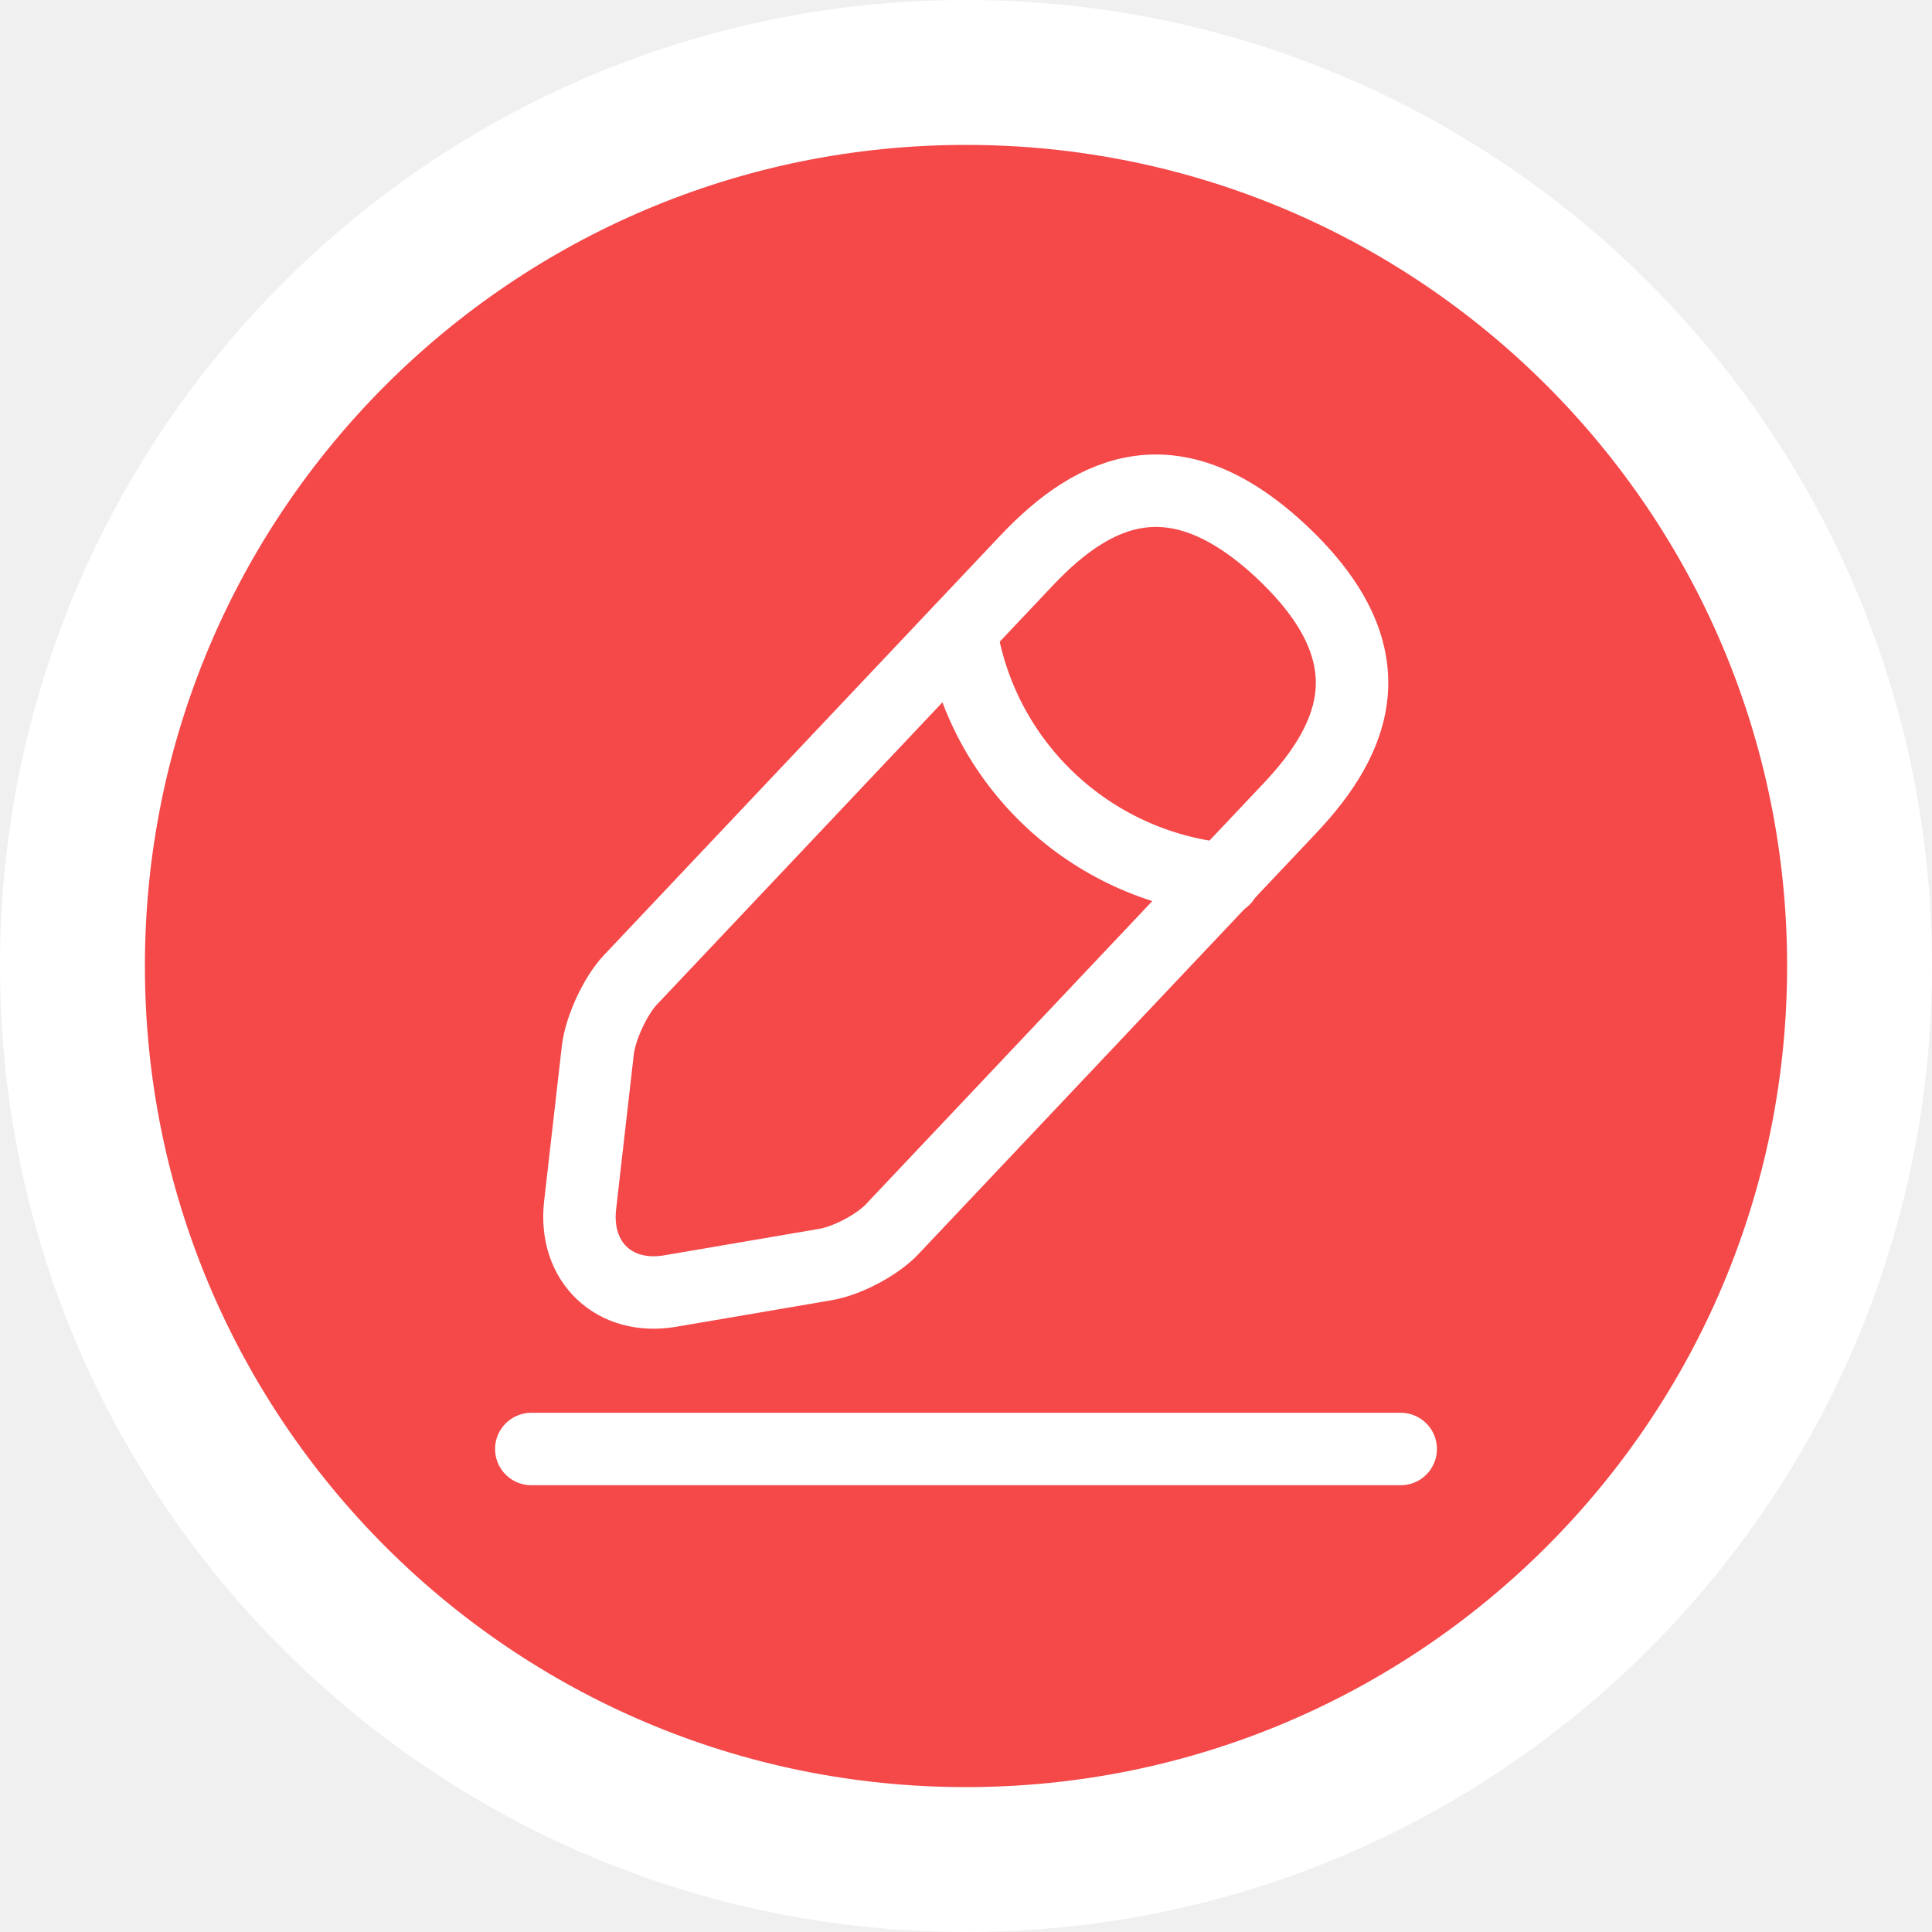
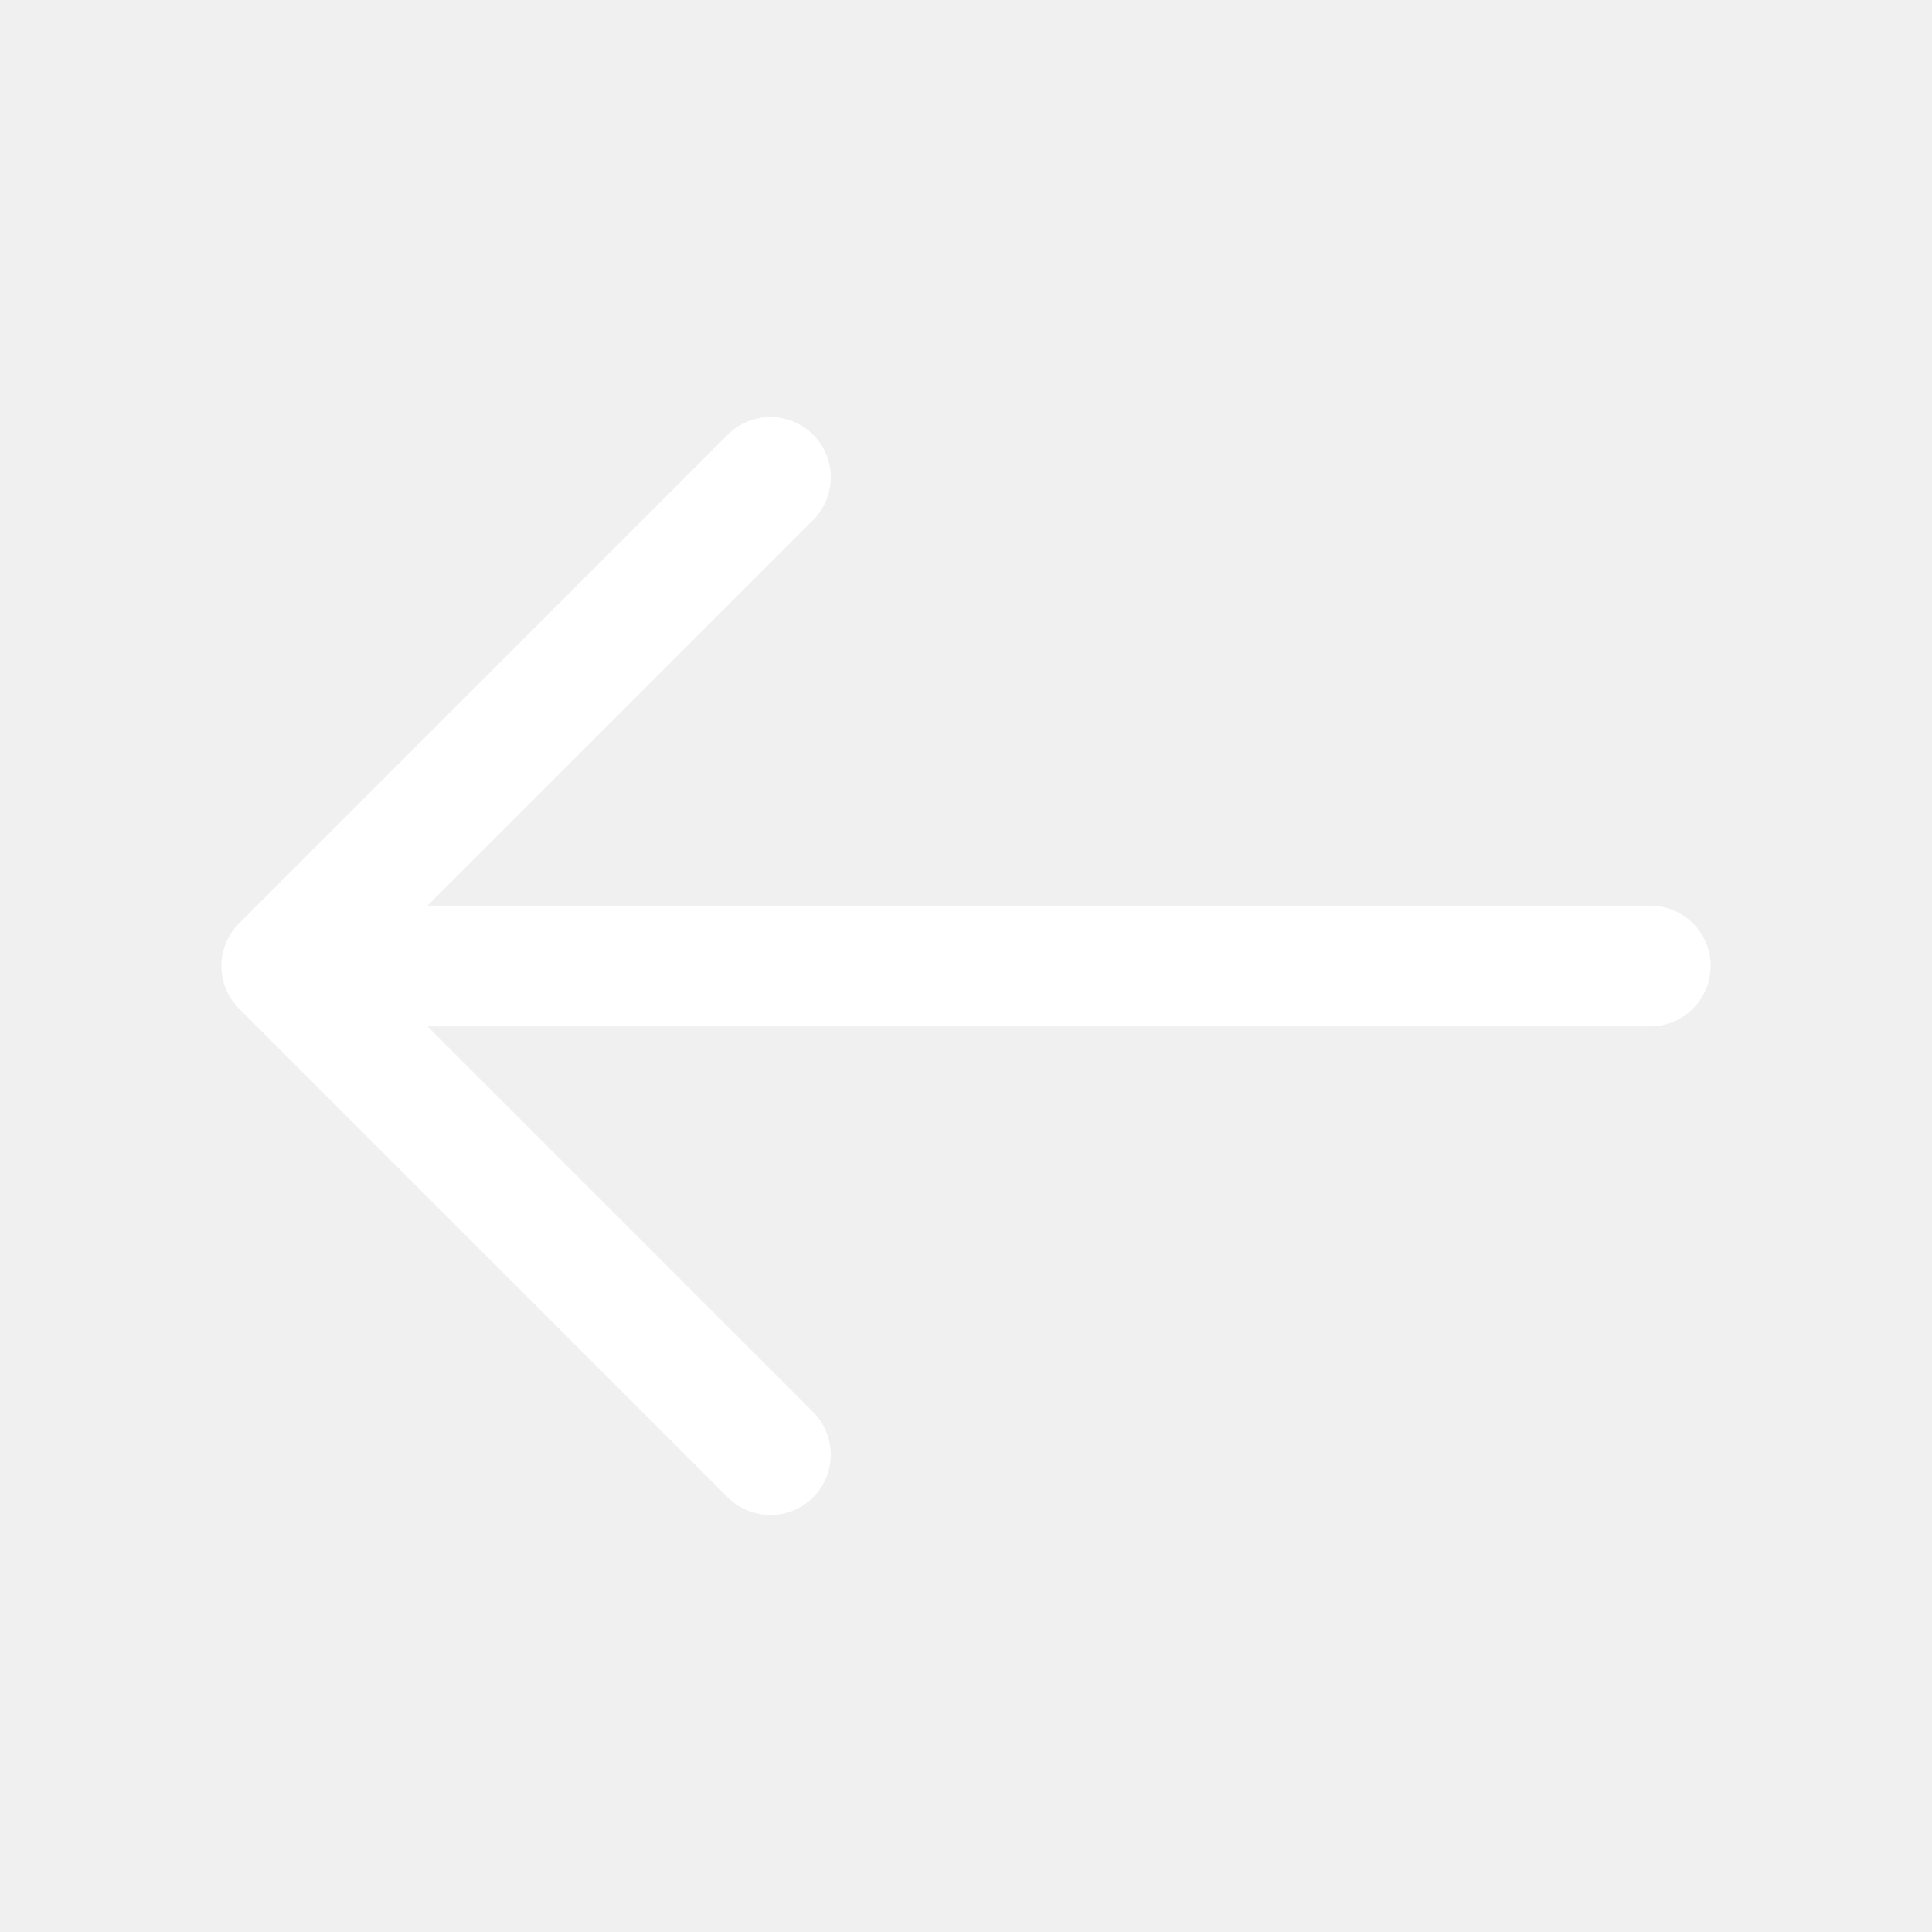
- <svg xmlns="http://www.w3.org/2000/svg" width="40" height="40" viewBox="0 0 40 40" fill="none">
-   <rect x="1.5" y="1.5" width="37" height="37" rx="18.5" fill="#F44849" />
-   <path d="M21.26 11.599L13.05 20.289C12.74 20.619 12.44 21.269 12.38 21.719L12.01 24.959C11.88 26.129 12.72 26.929 13.88 26.729L17.1 26.179C17.55 26.099 18.18 25.769 18.49 25.429L26.7 16.739C28.12 15.239 28.76 13.529 26.55 11.439C24.35 9.369 22.68 10.099 21.26 11.599Z" stroke="white" stroke-width="1.5" stroke-miterlimit="10" stroke-linecap="round" stroke-linejoin="round" />
-   <path d="M19.89 13.051C20.32 15.811 22.56 17.921 25.34 18.201" stroke="white" stroke-width="1.5" stroke-miterlimit="10" stroke-linecap="round" stroke-linejoin="round" />
-   <path d="M11 30H29" stroke="white" stroke-width="1.5" stroke-miterlimit="10" stroke-linecap="round" stroke-linejoin="round" />
-   <rect x="1.5" y="1.5" width="37" height="37" rx="18.5" stroke="white" stroke-width="3" />
+ <svg xmlns="http://www.w3.org/2000/svg" width="24" height="24" viewBox="0 0 24 24" fill="none">
+   <path d="M9.57 5.93L3.5 12L9.57 18.07" stroke="white" stroke-width="1.5" stroke-miterlimit="10" stroke-linecap="round" stroke-linejoin="round" />
+   <path d="M20.5 12H3.67" stroke="white" stroke-width="1.5" stroke-miterlimit="10" stroke-linecap="round" stroke-linejoin="round" />
</svg>
